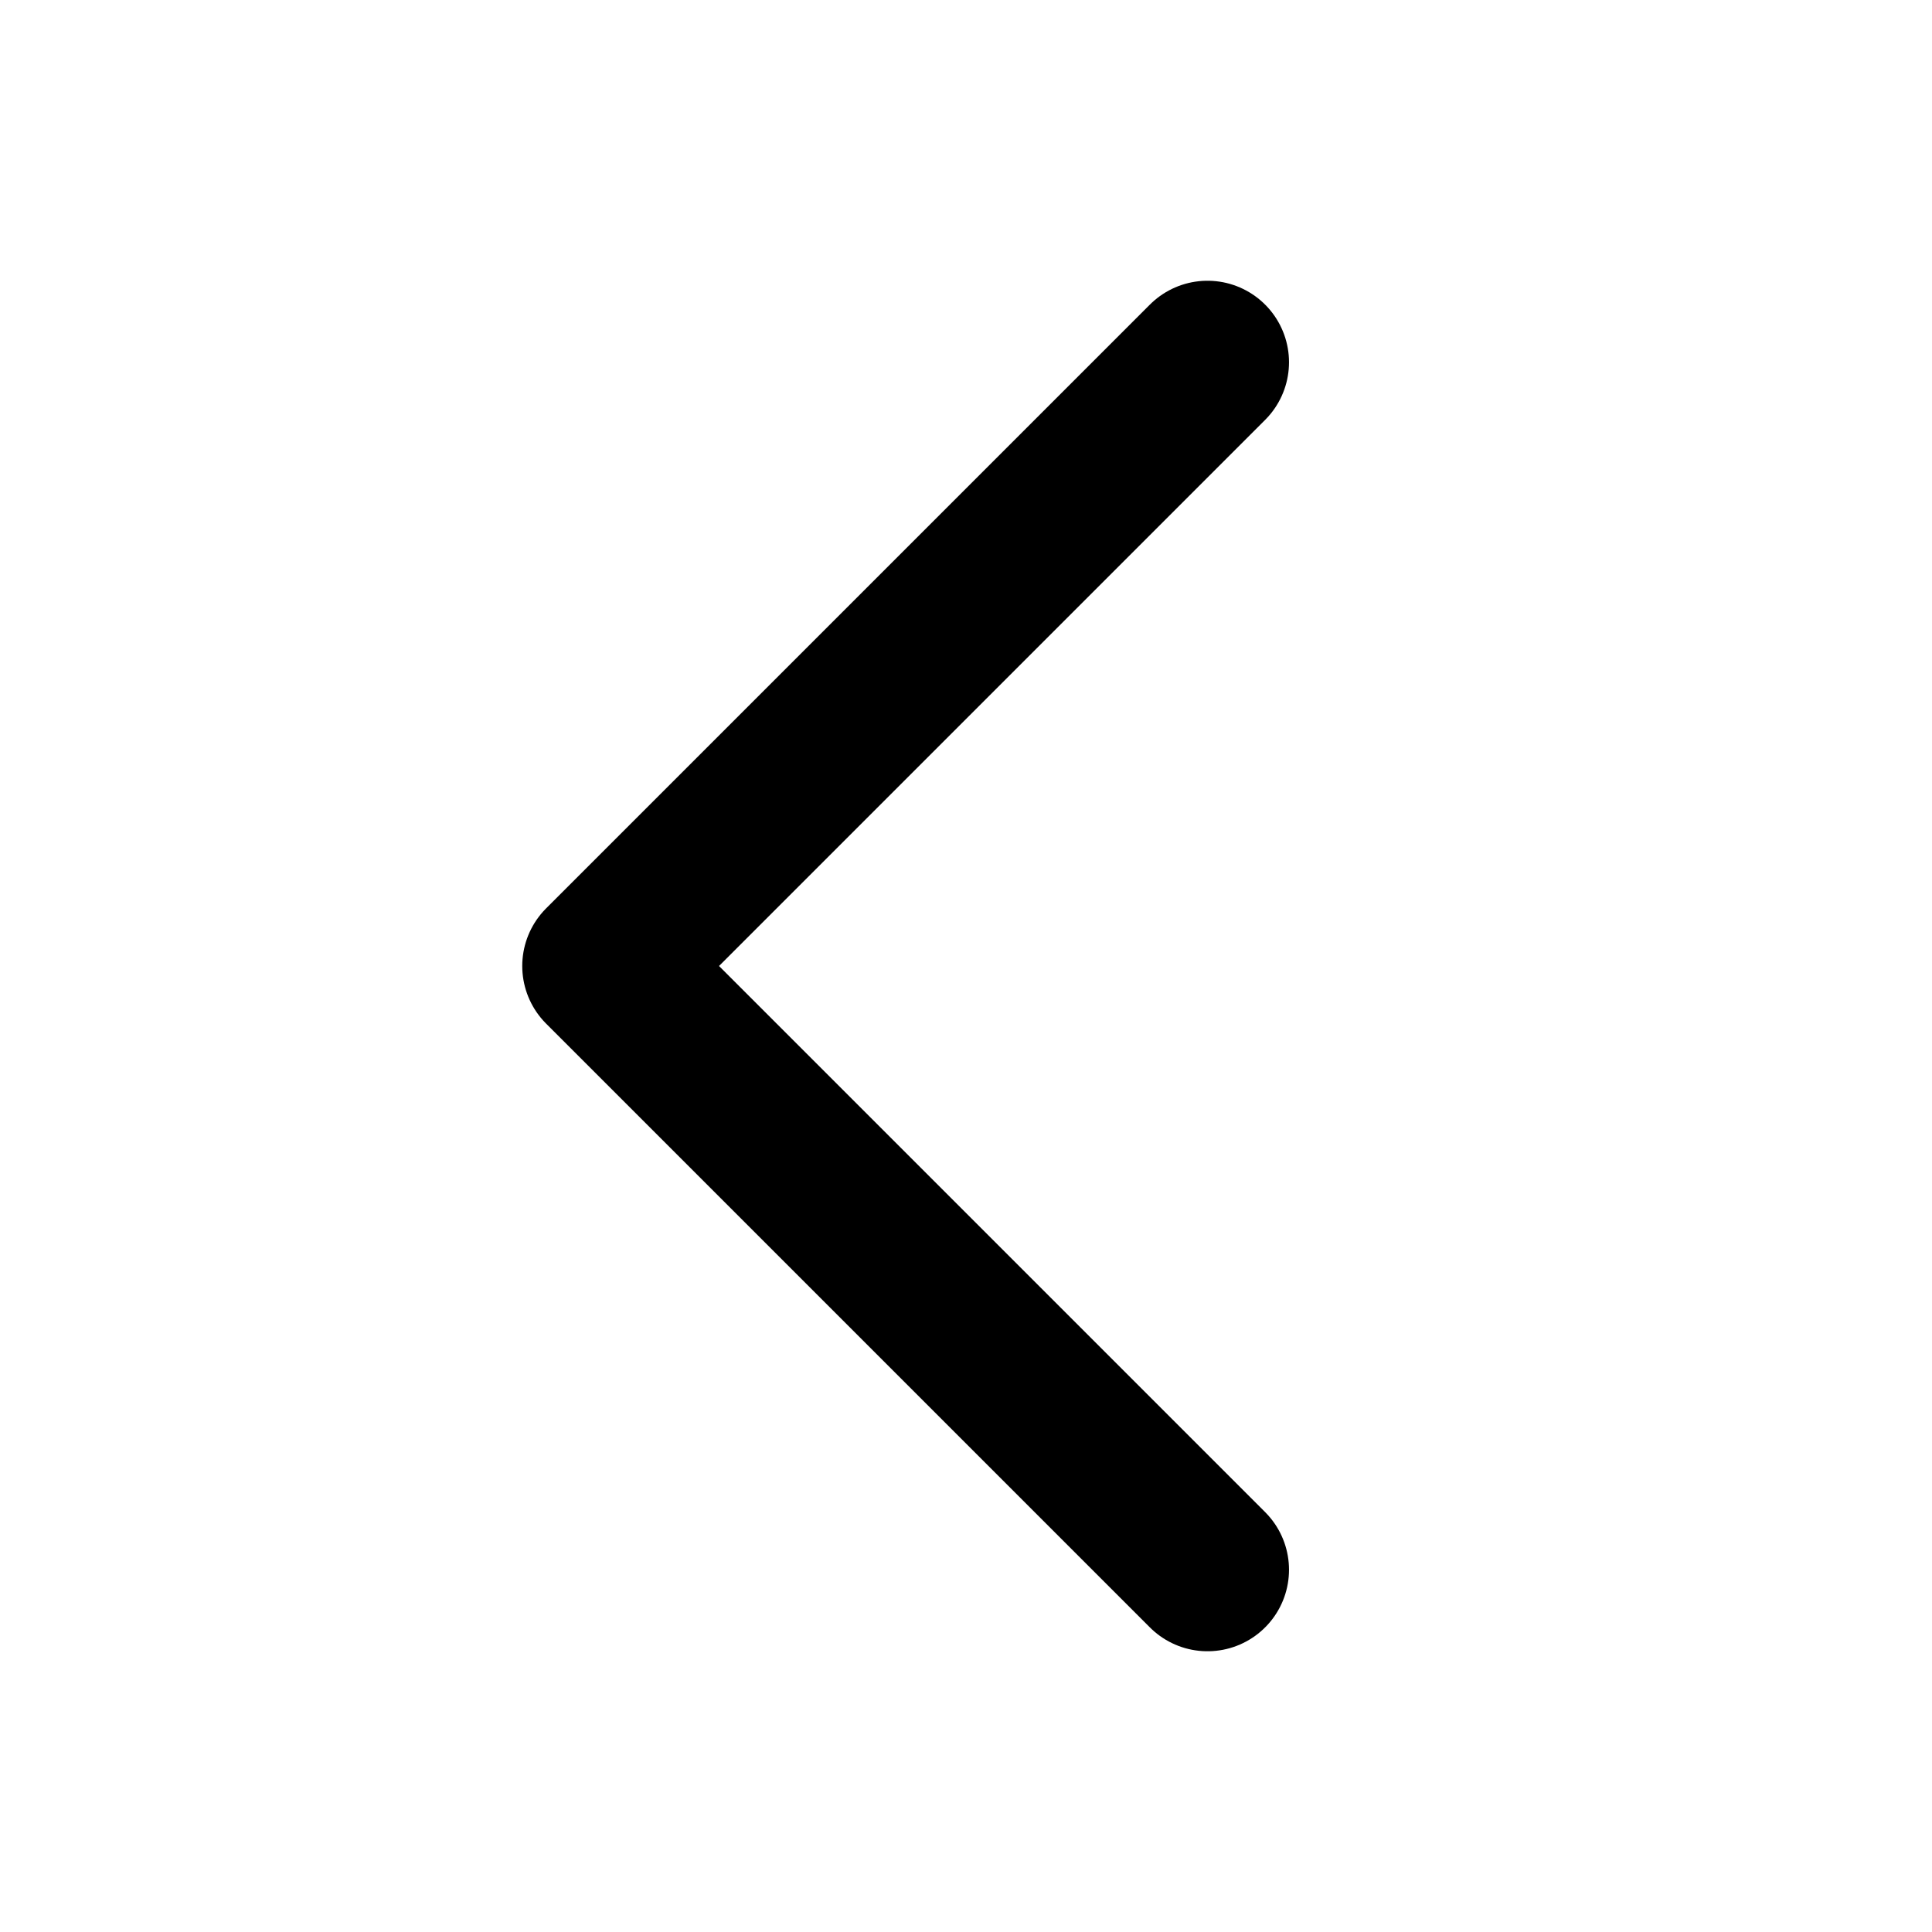
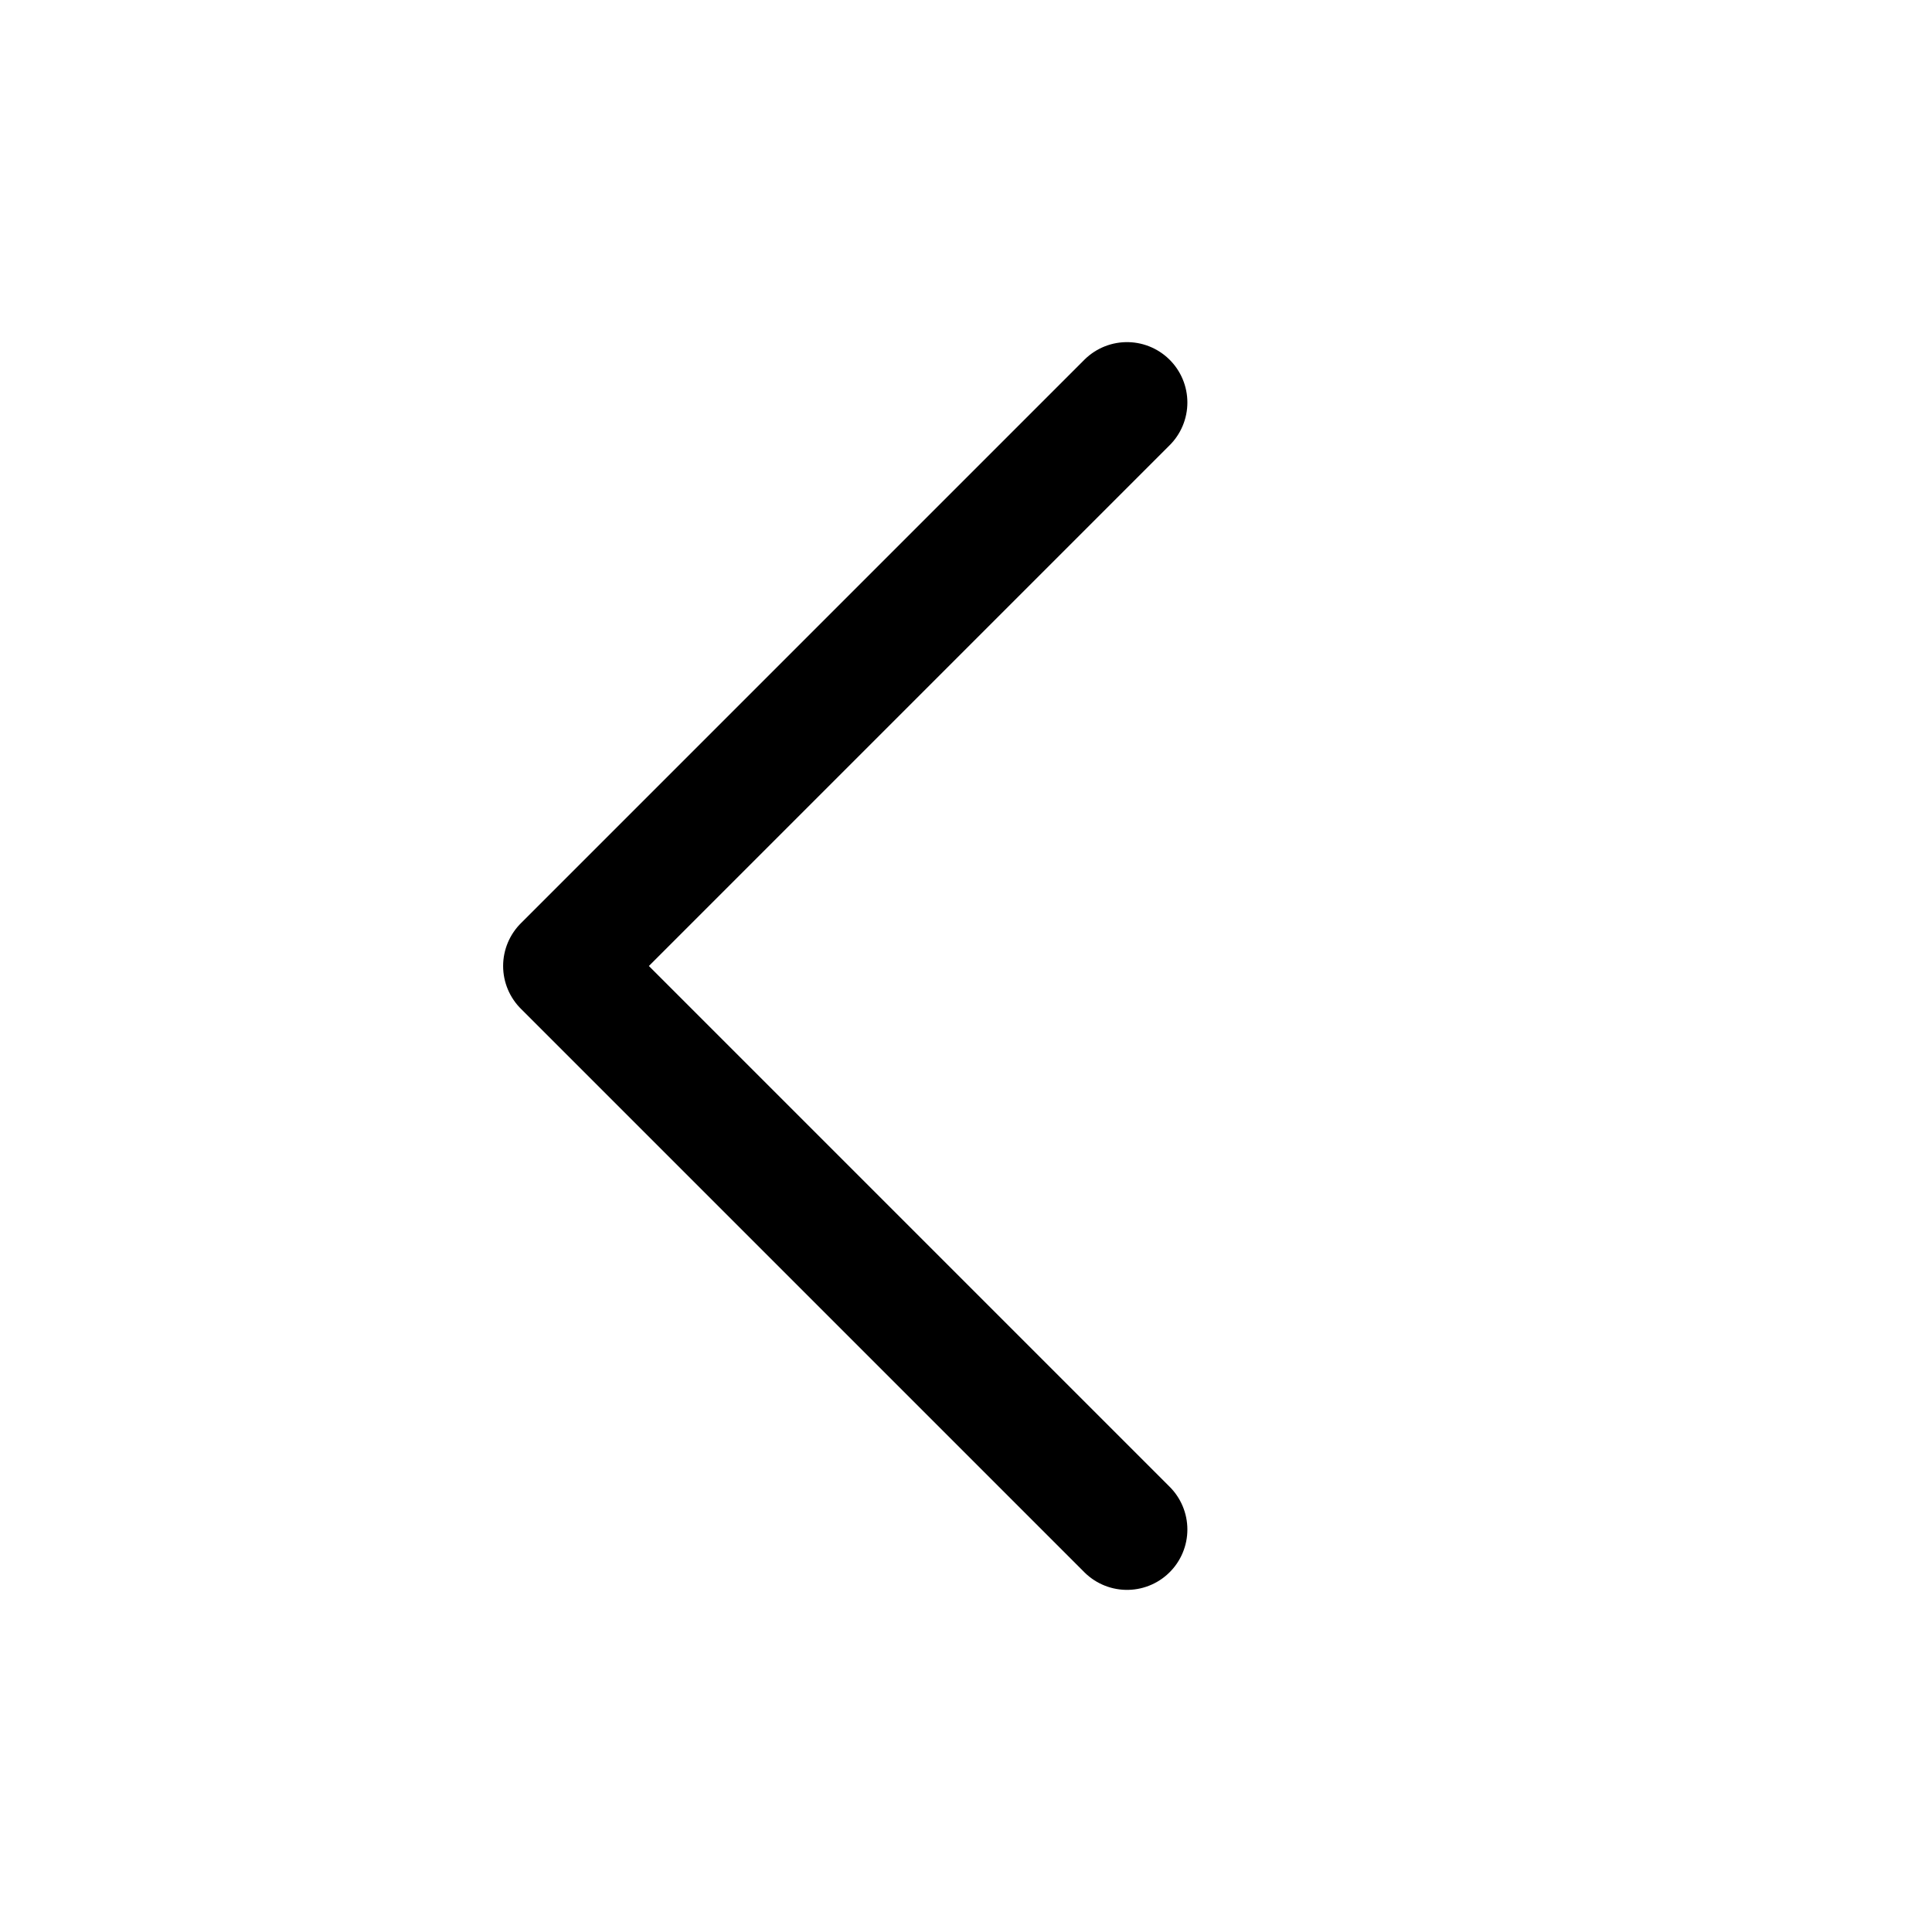
- <svg xmlns="http://www.w3.org/2000/svg" width="16" height="16" viewBox="0 0 16 16" fill="none" stroke="#000" stroke-width="1.35" stroke-linecap="round" stroke-linejoin="round">
-   <path d="m10 3-5 5 5 5" />
+ <svg xmlns="http://www.w3.org/2000/svg" width="24" height="24" viewBox="0 0 24 24" fill="none" stroke="#000" stroke-width="1.5" stroke-linecap="round" stroke-linejoin="round">
+   <path d="m14 5-7 7 7 7" />
</svg>
